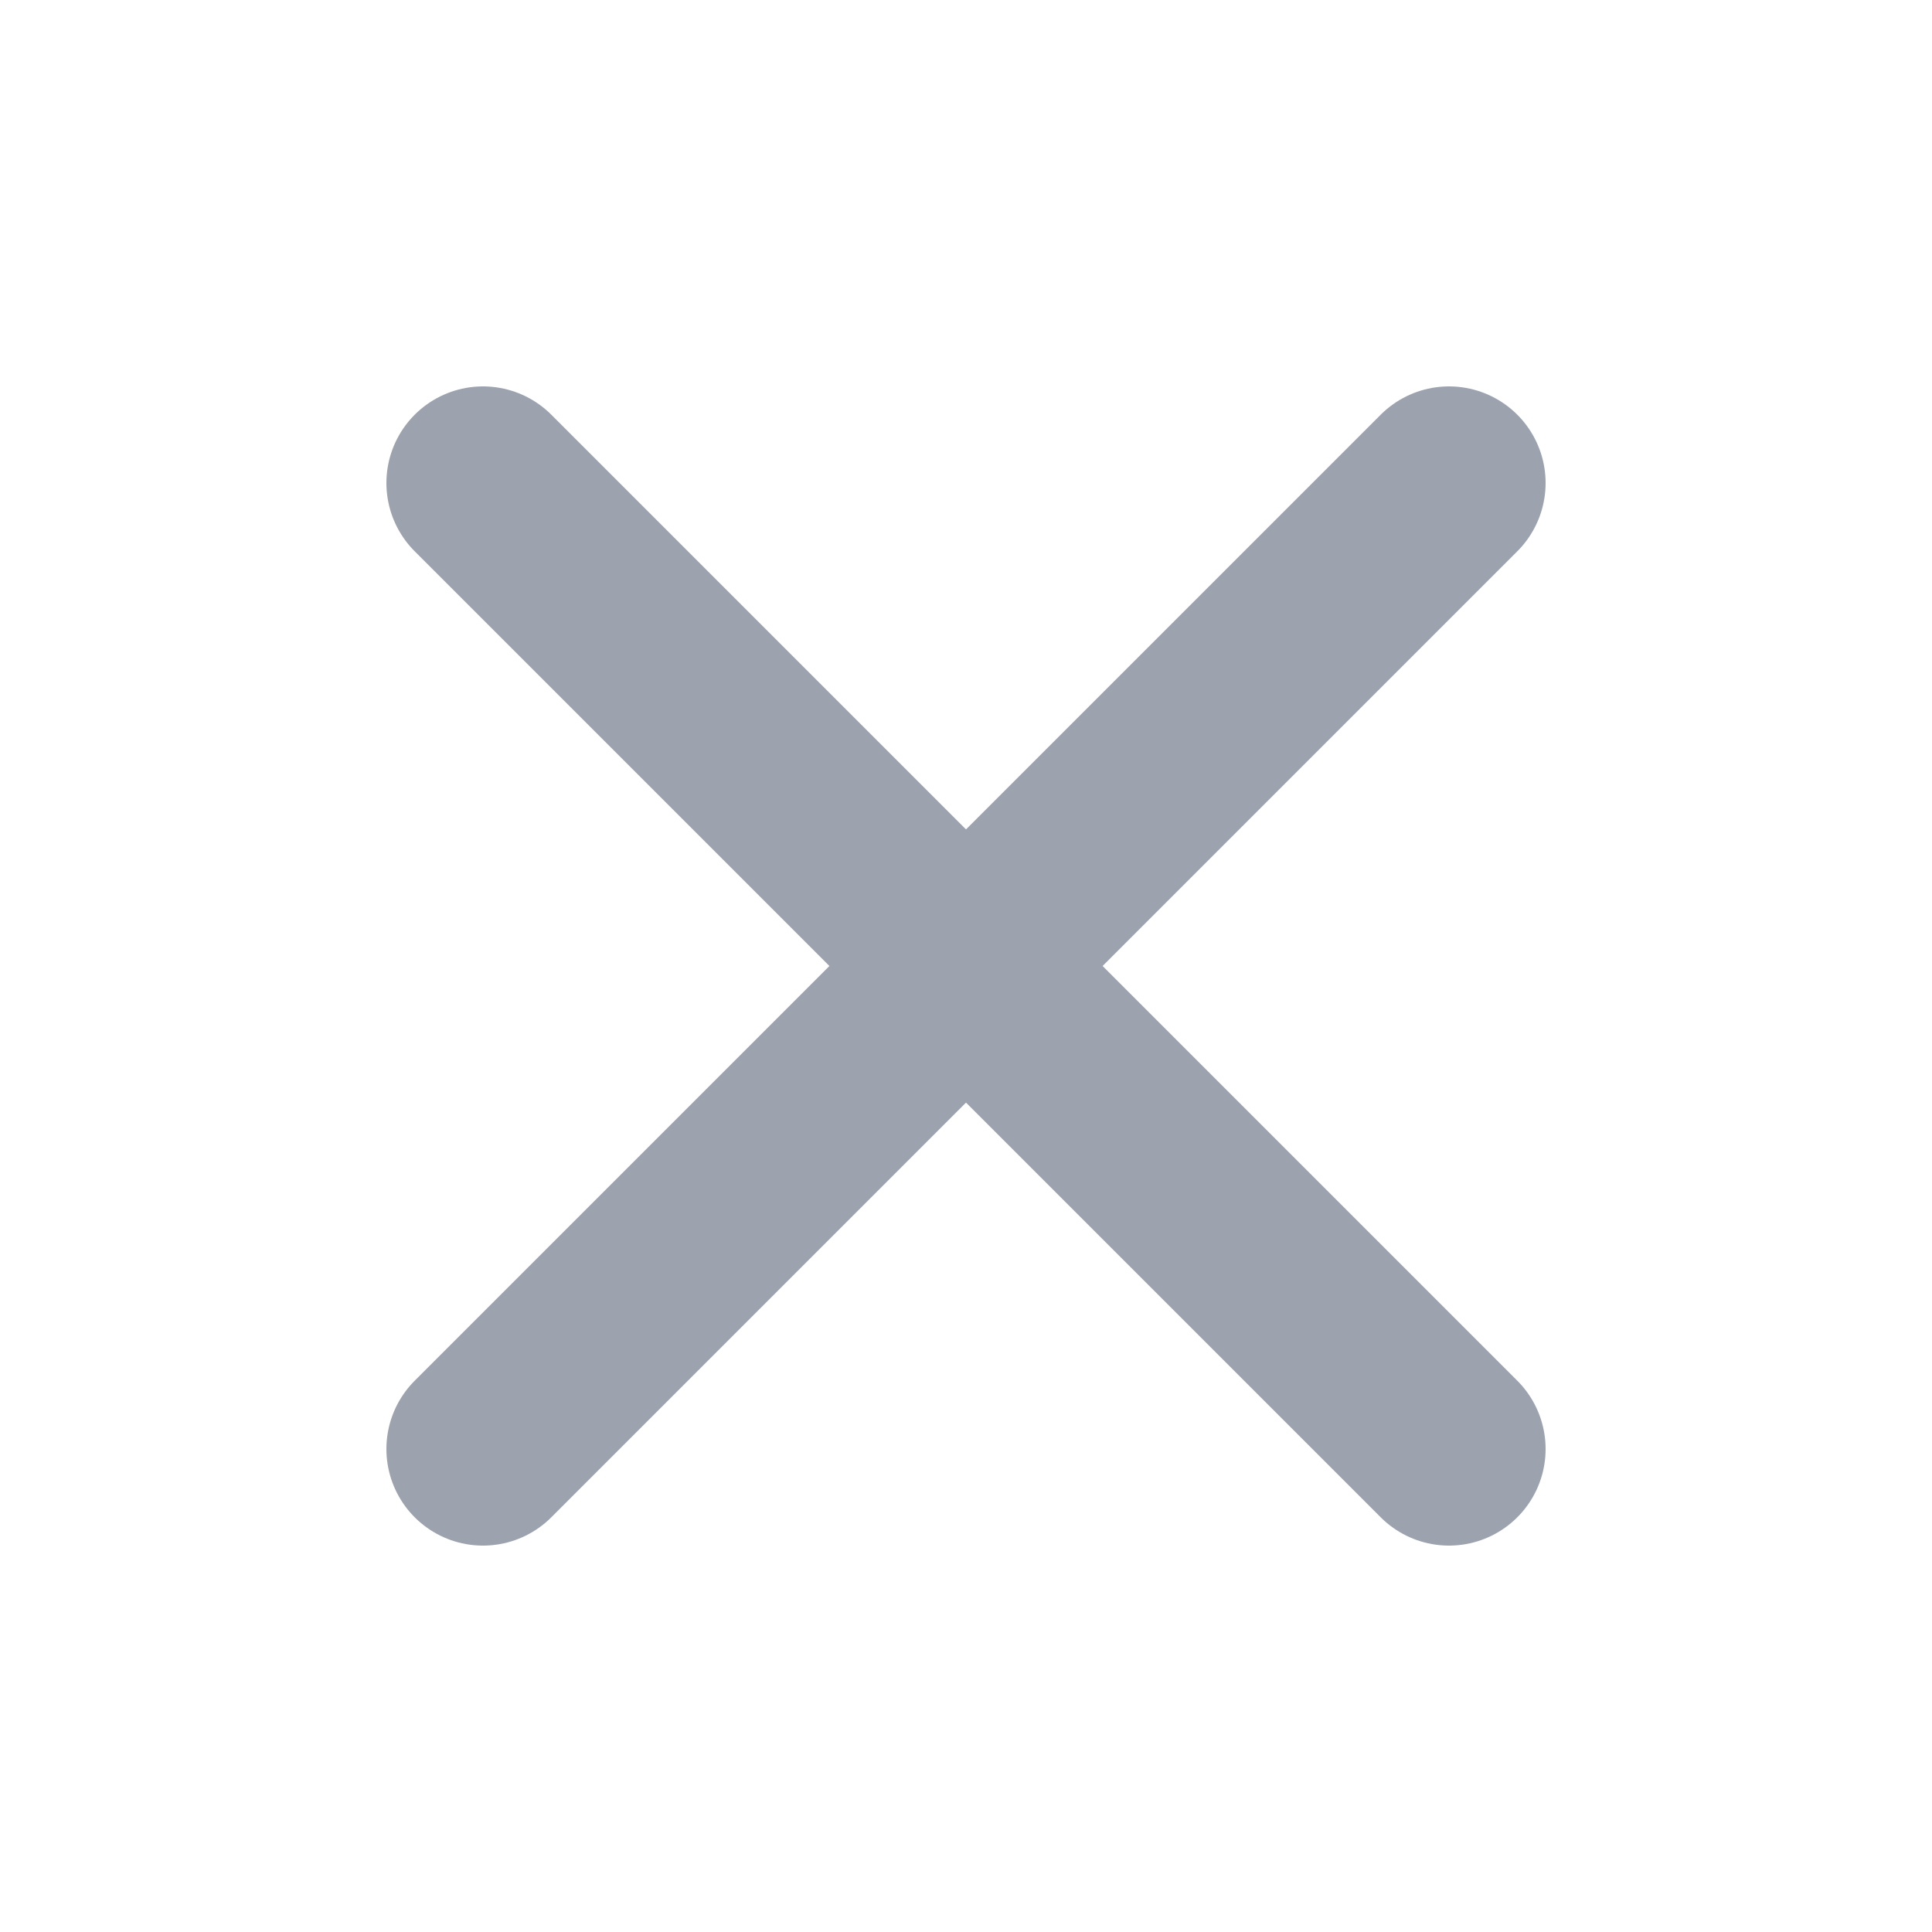
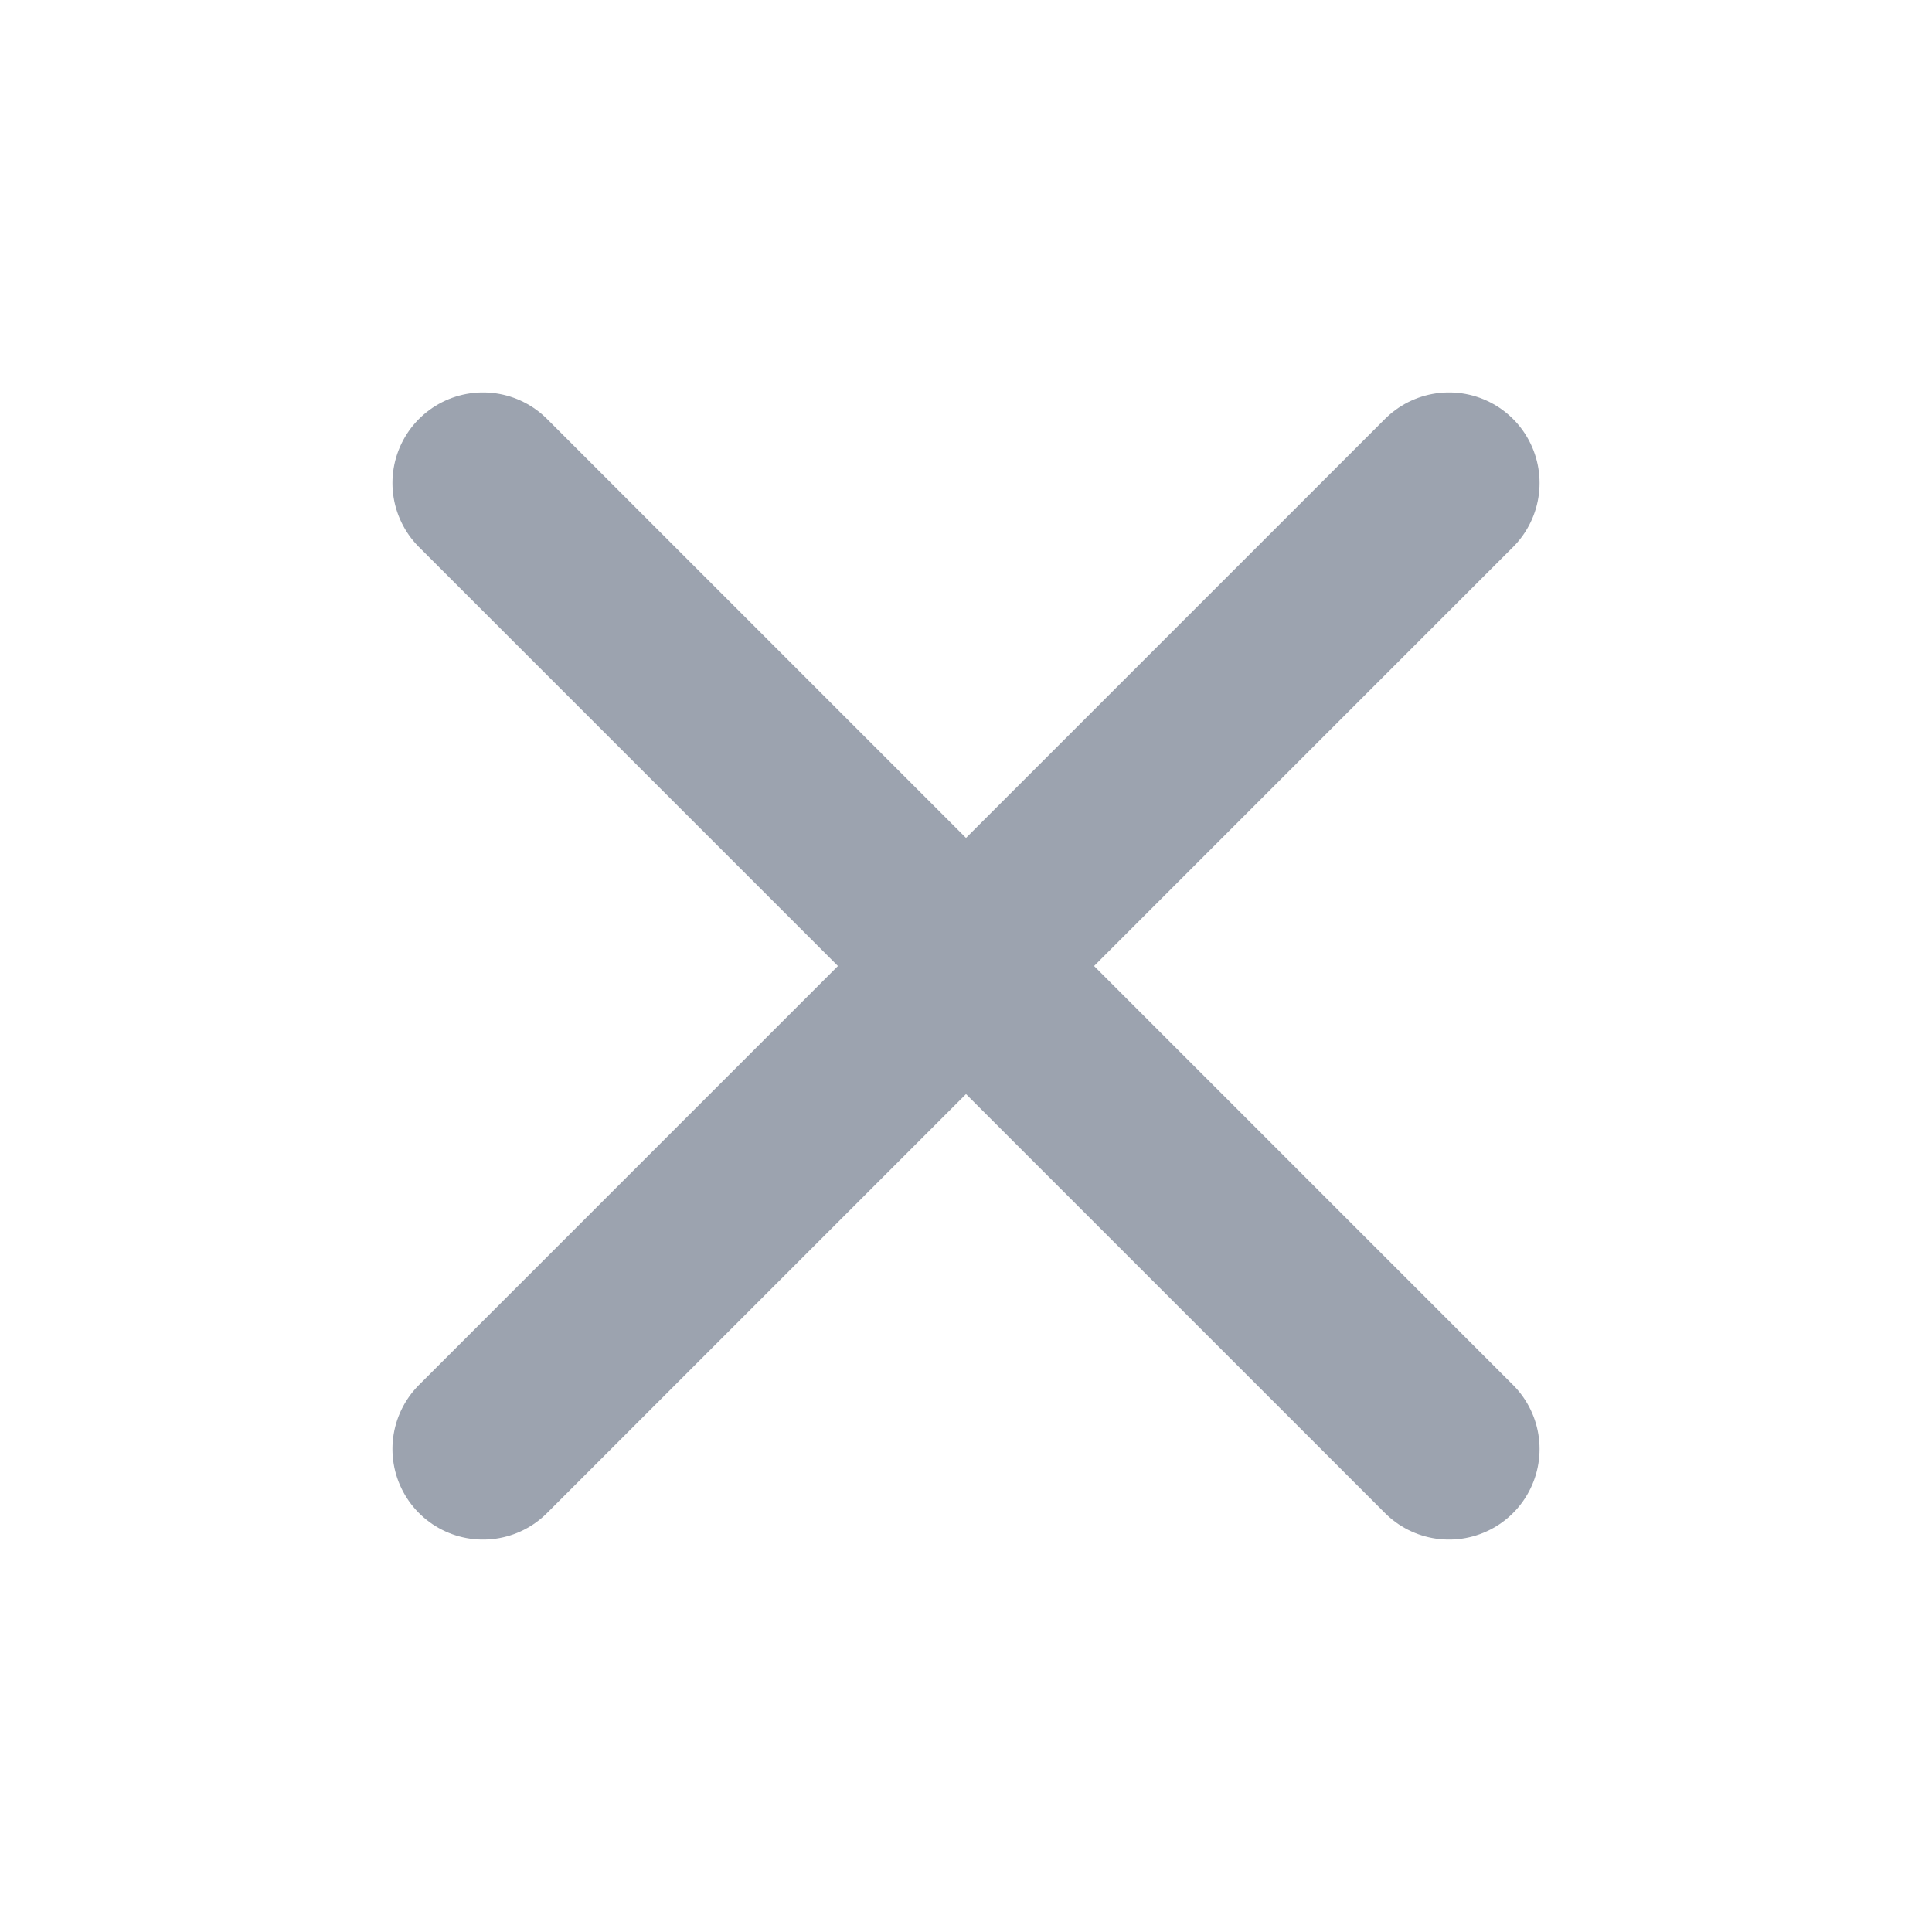
- <svg xmlns="http://www.w3.org/2000/svg" preserveAspectRatio="none" overflow="visible" style="display: block;" width="20" height="20" viewBox="0 0 20 20" fill="none">
-   <g id="SVG">
-     <path id="Vector" d="M15 5L5 15" stroke="#9CA3AF" stroke-width="2" stroke-linecap="round" stroke-linejoin="round" />
-     <path id="Vector_2" d="M5 5L15 15" stroke="#9CA3AF" stroke-width="2" stroke-linecap="round" stroke-linejoin="round" />
-   </g>
+ <svg xmlns="http://www.w3.org/2000/svg" preserveAspectRatio="none" overflow="visible" style="display: block;" width="16" height="16" viewBox="0 0 16 16" fill="none">
+   <path d="M4 4L12 12M12 4L4 12" stroke="#9CA3AF" stroke-width="1.5" stroke-linecap="round" stroke-linejoin="round" />
</svg>
